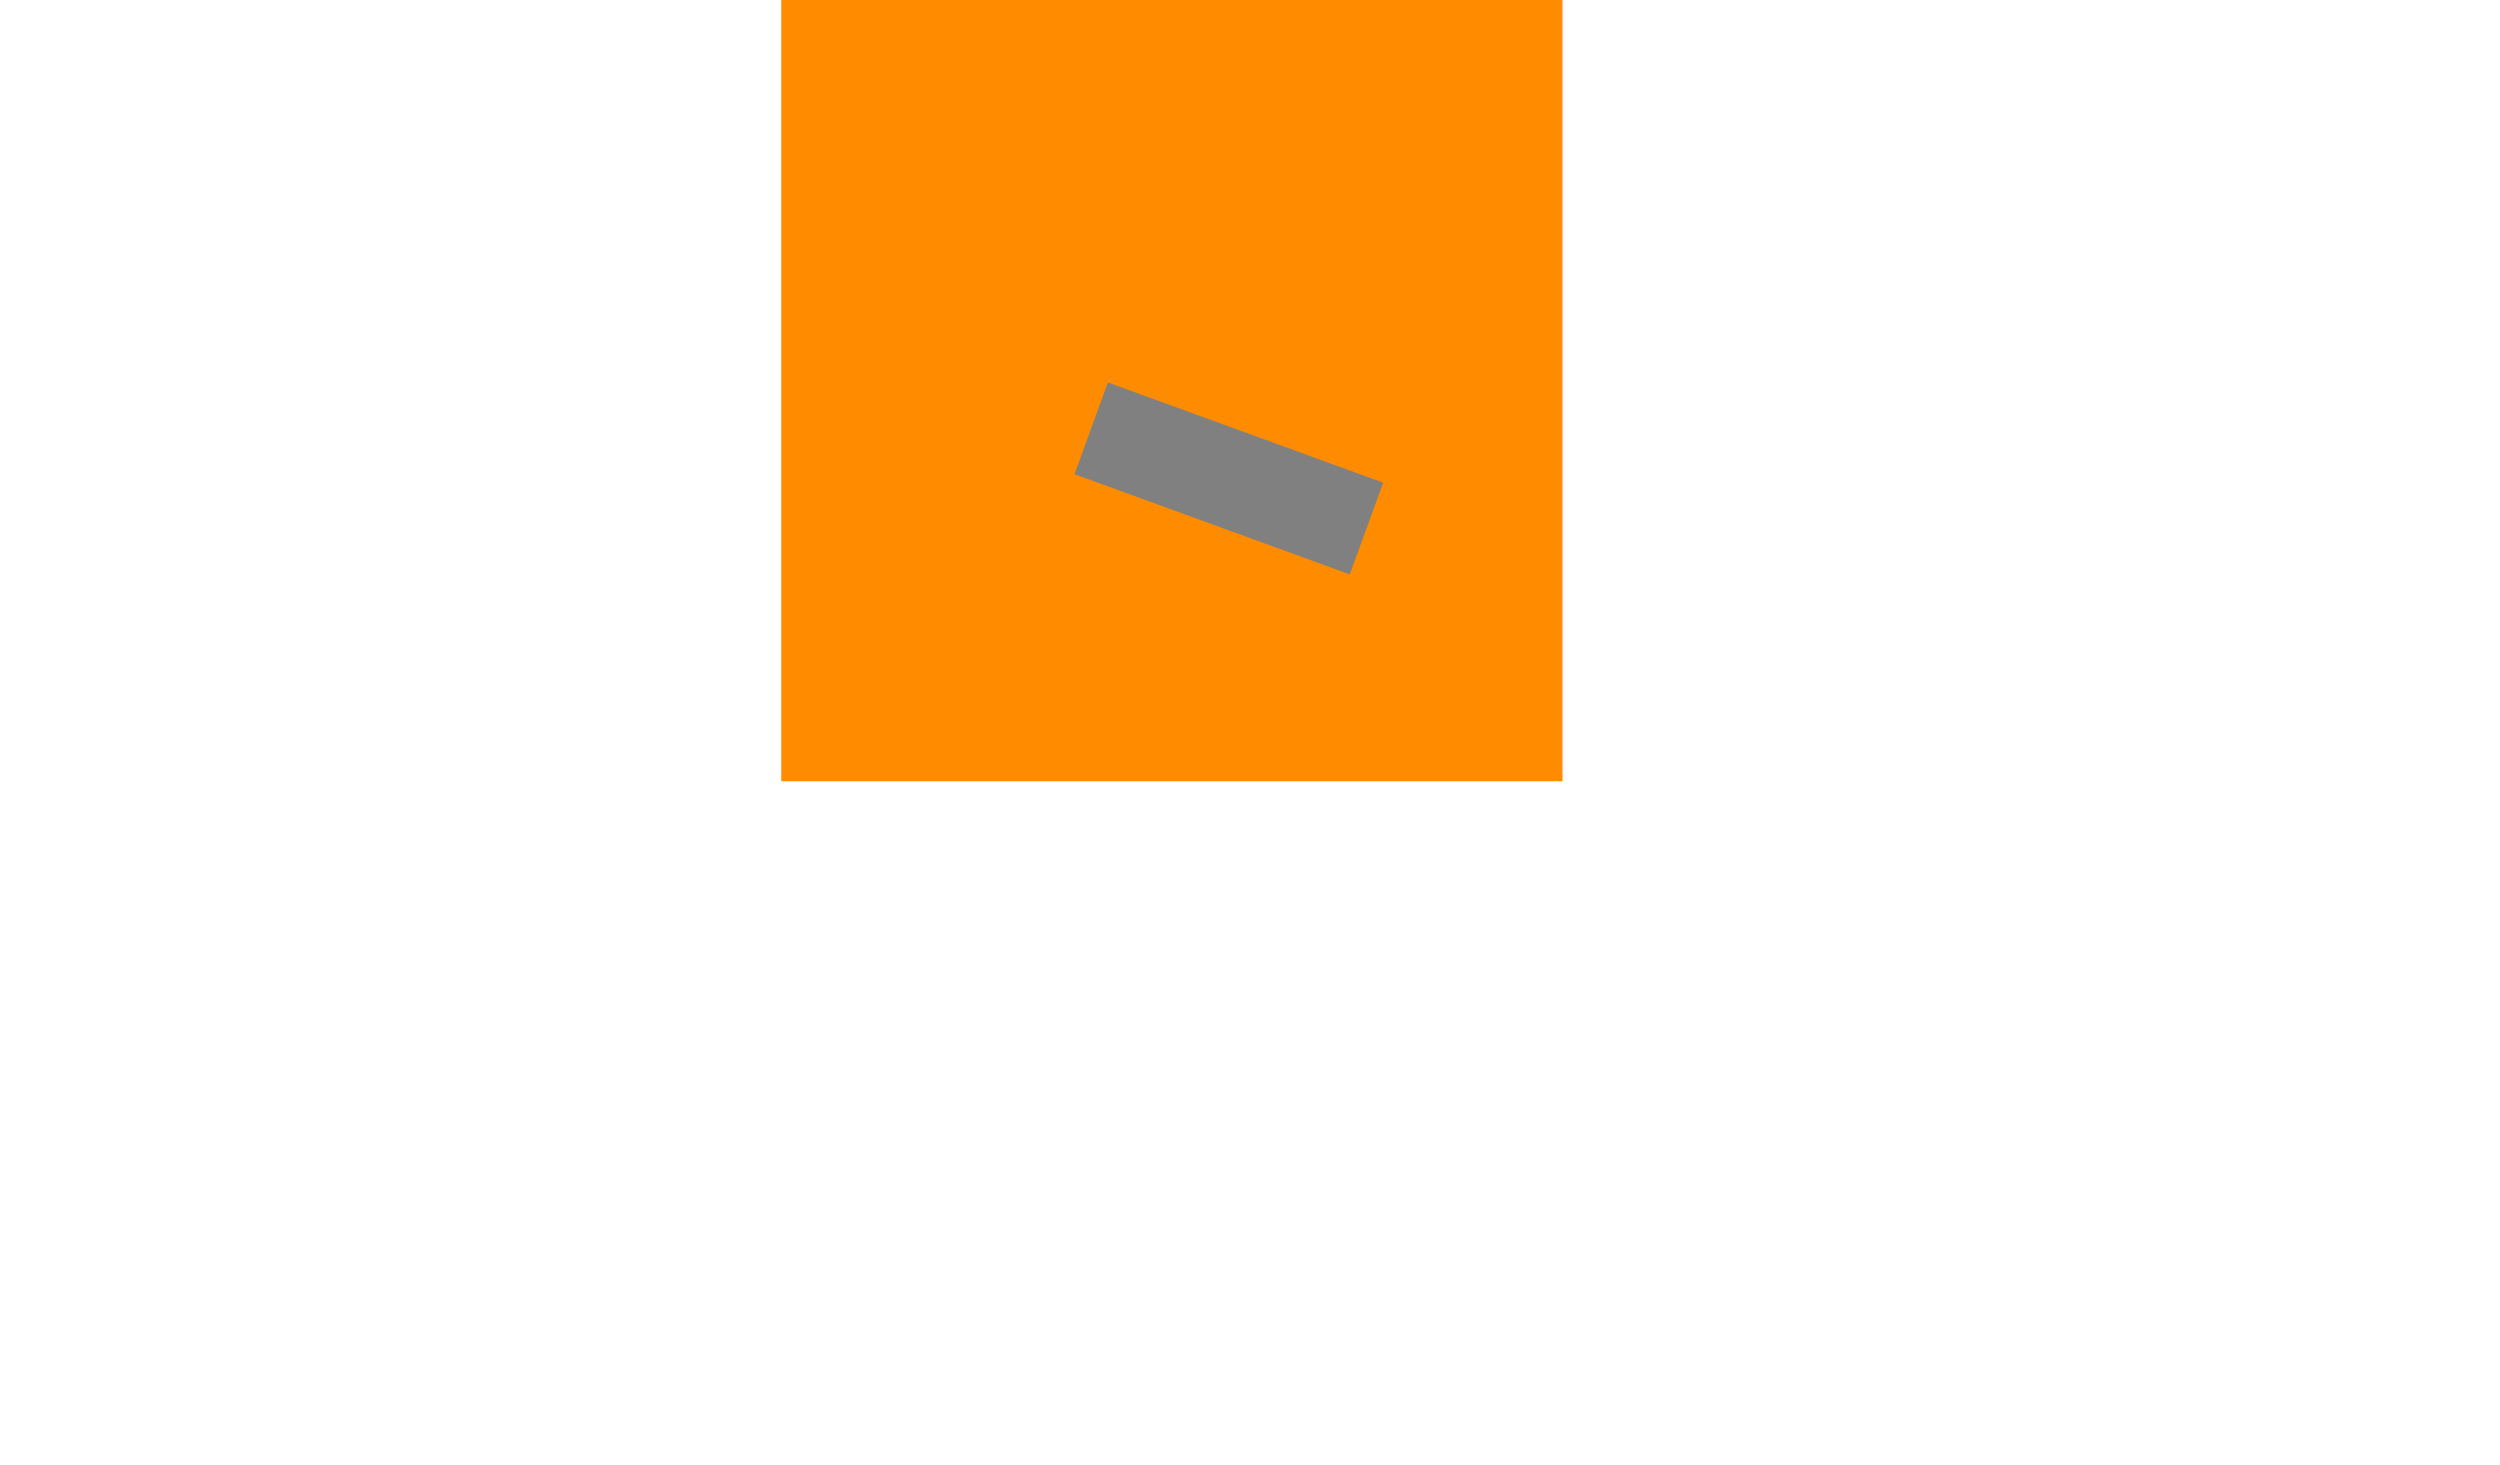
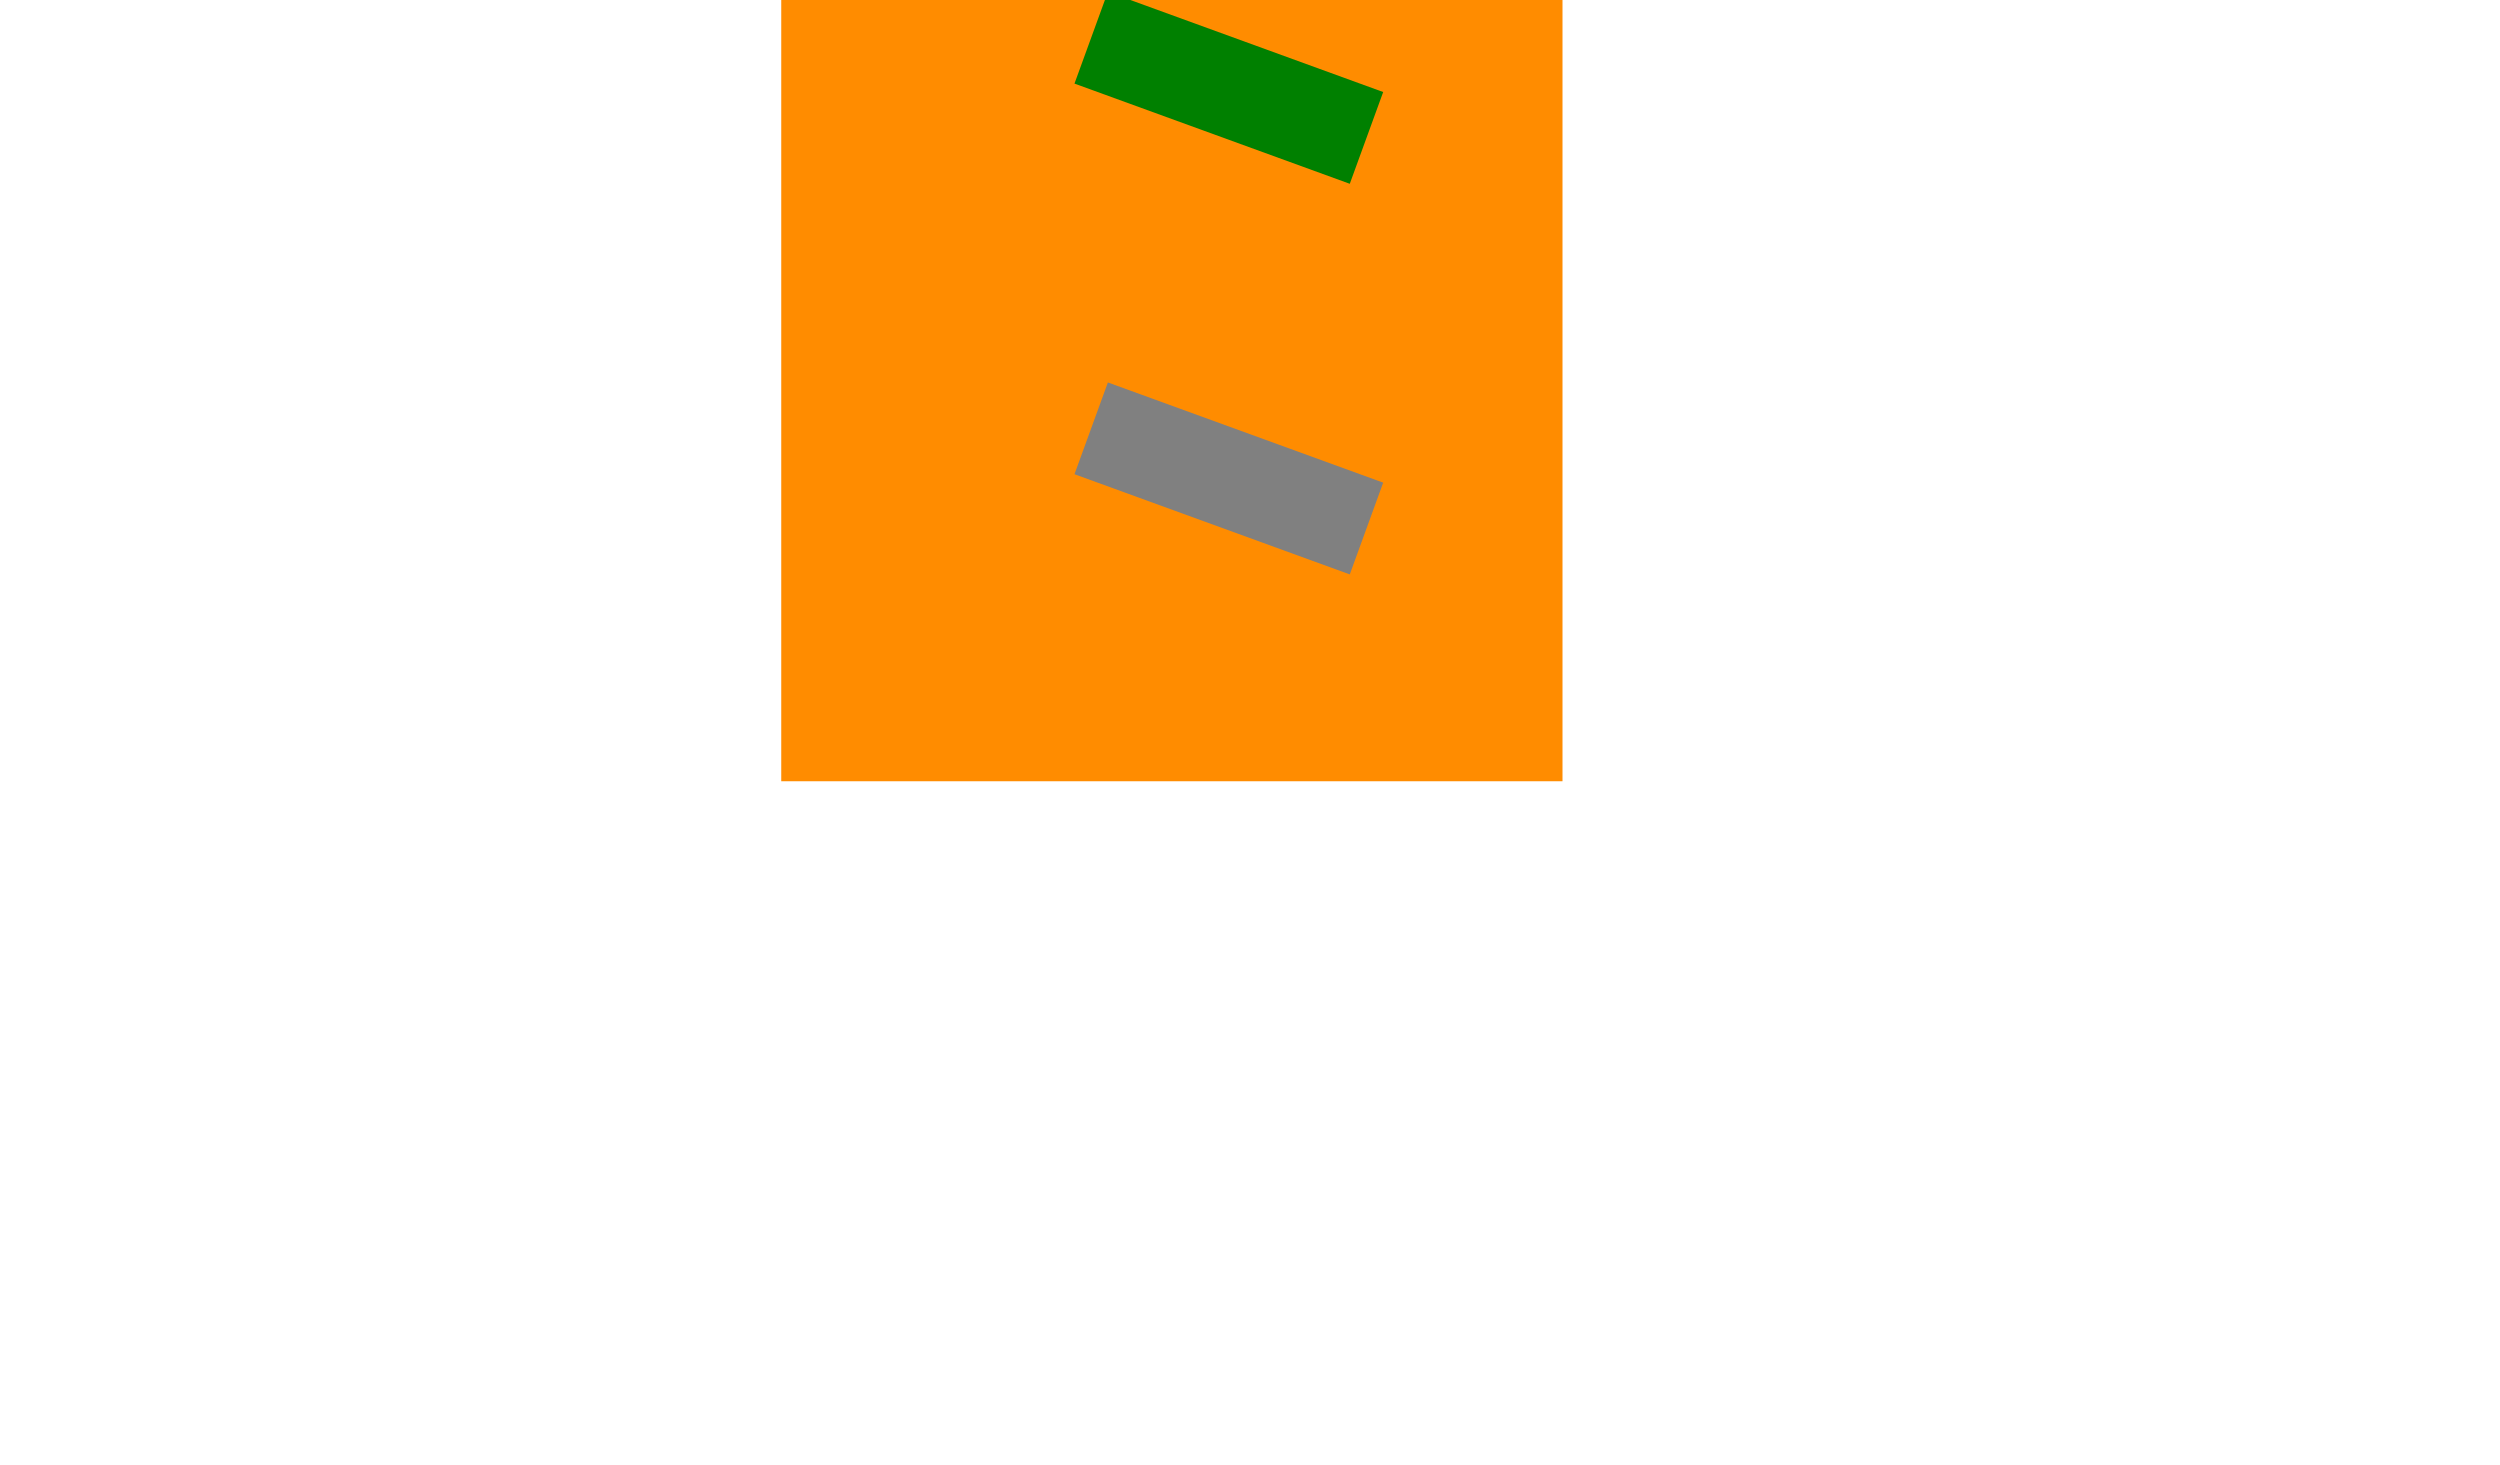
<svg xmlns="http://www.w3.org/2000/svg" viewBox="0 0 640 375" width="640" height="375" version="1.1">
  <defs>
    <clipPath id="one">
      <rect transform="rotate(20) translate(-150 -10) scale(1.5 0.5)" x="300" y="10" width="50" height="50" />
    </clipPath>
  </defs>
  <rect x="200" y="0" width="200" height="200" fill="darkorange" />
  <rect x="200" y="0" width="200" height="200" fill="gray" clip-path="url(#one)" />
+   <rect x="200" y="0" width="200" height="200" fill="green" clip-path="url(#one)" transform="translate(0,-100)" />
</svg>
